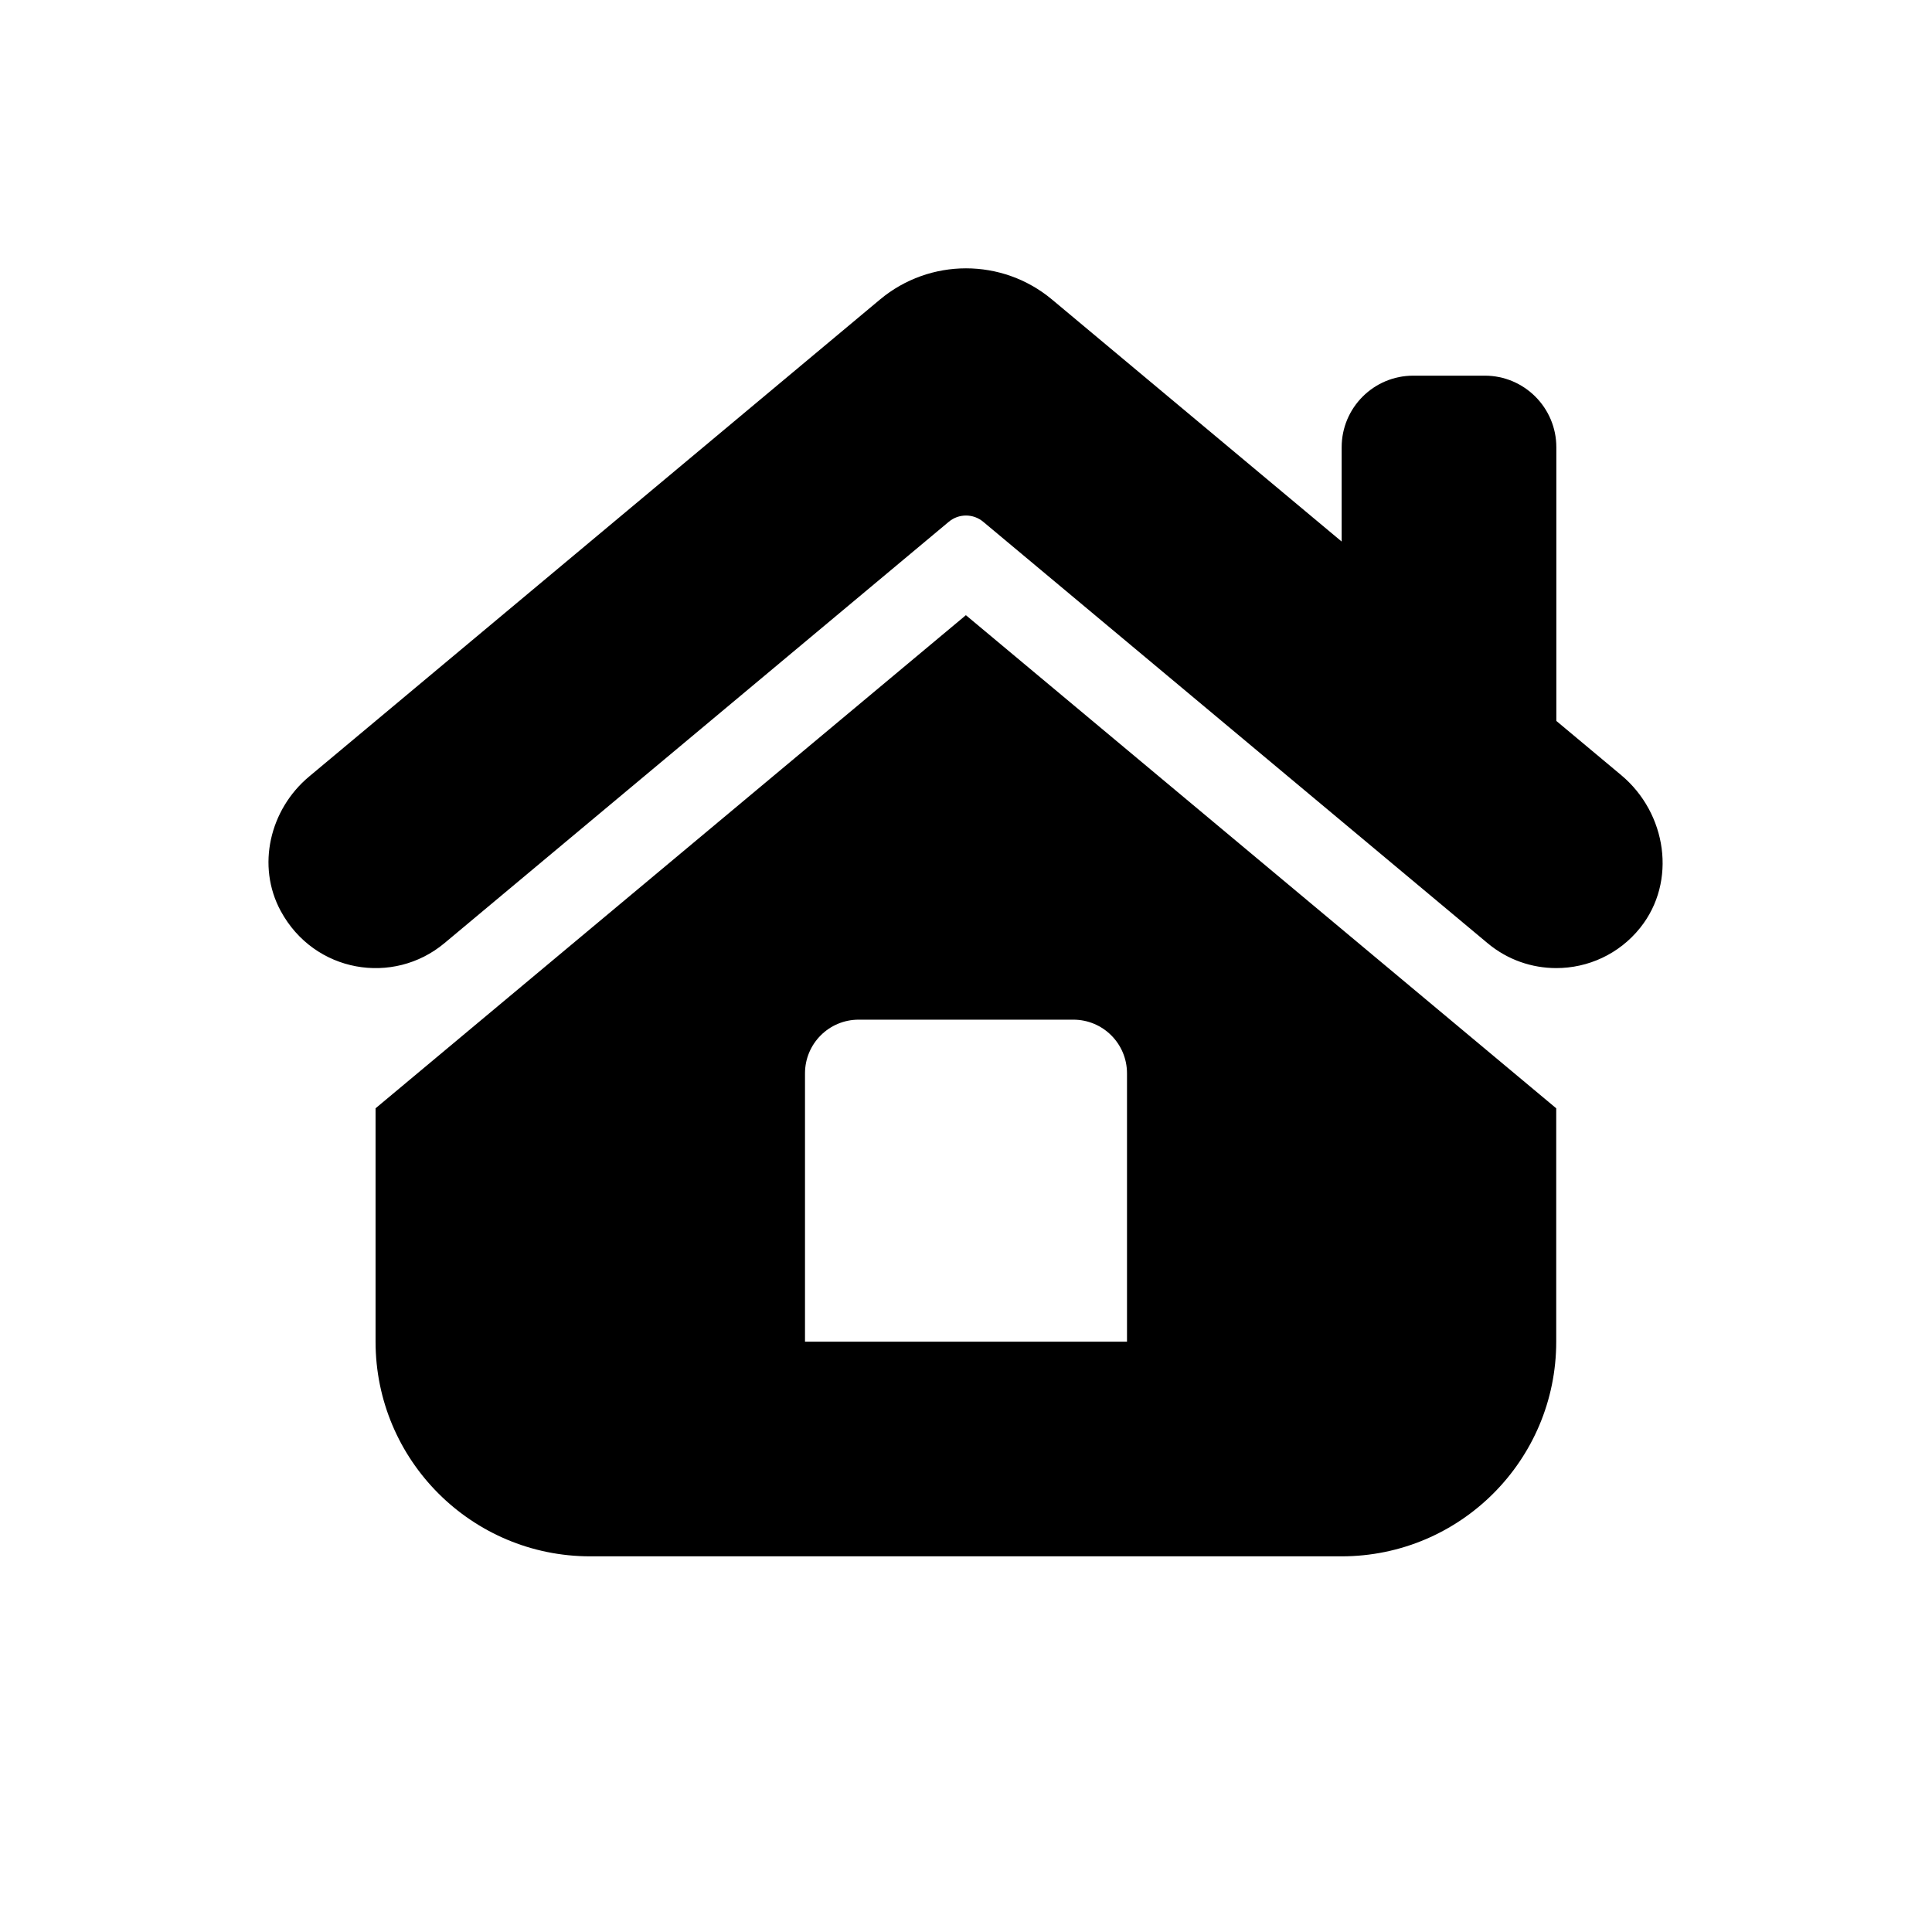
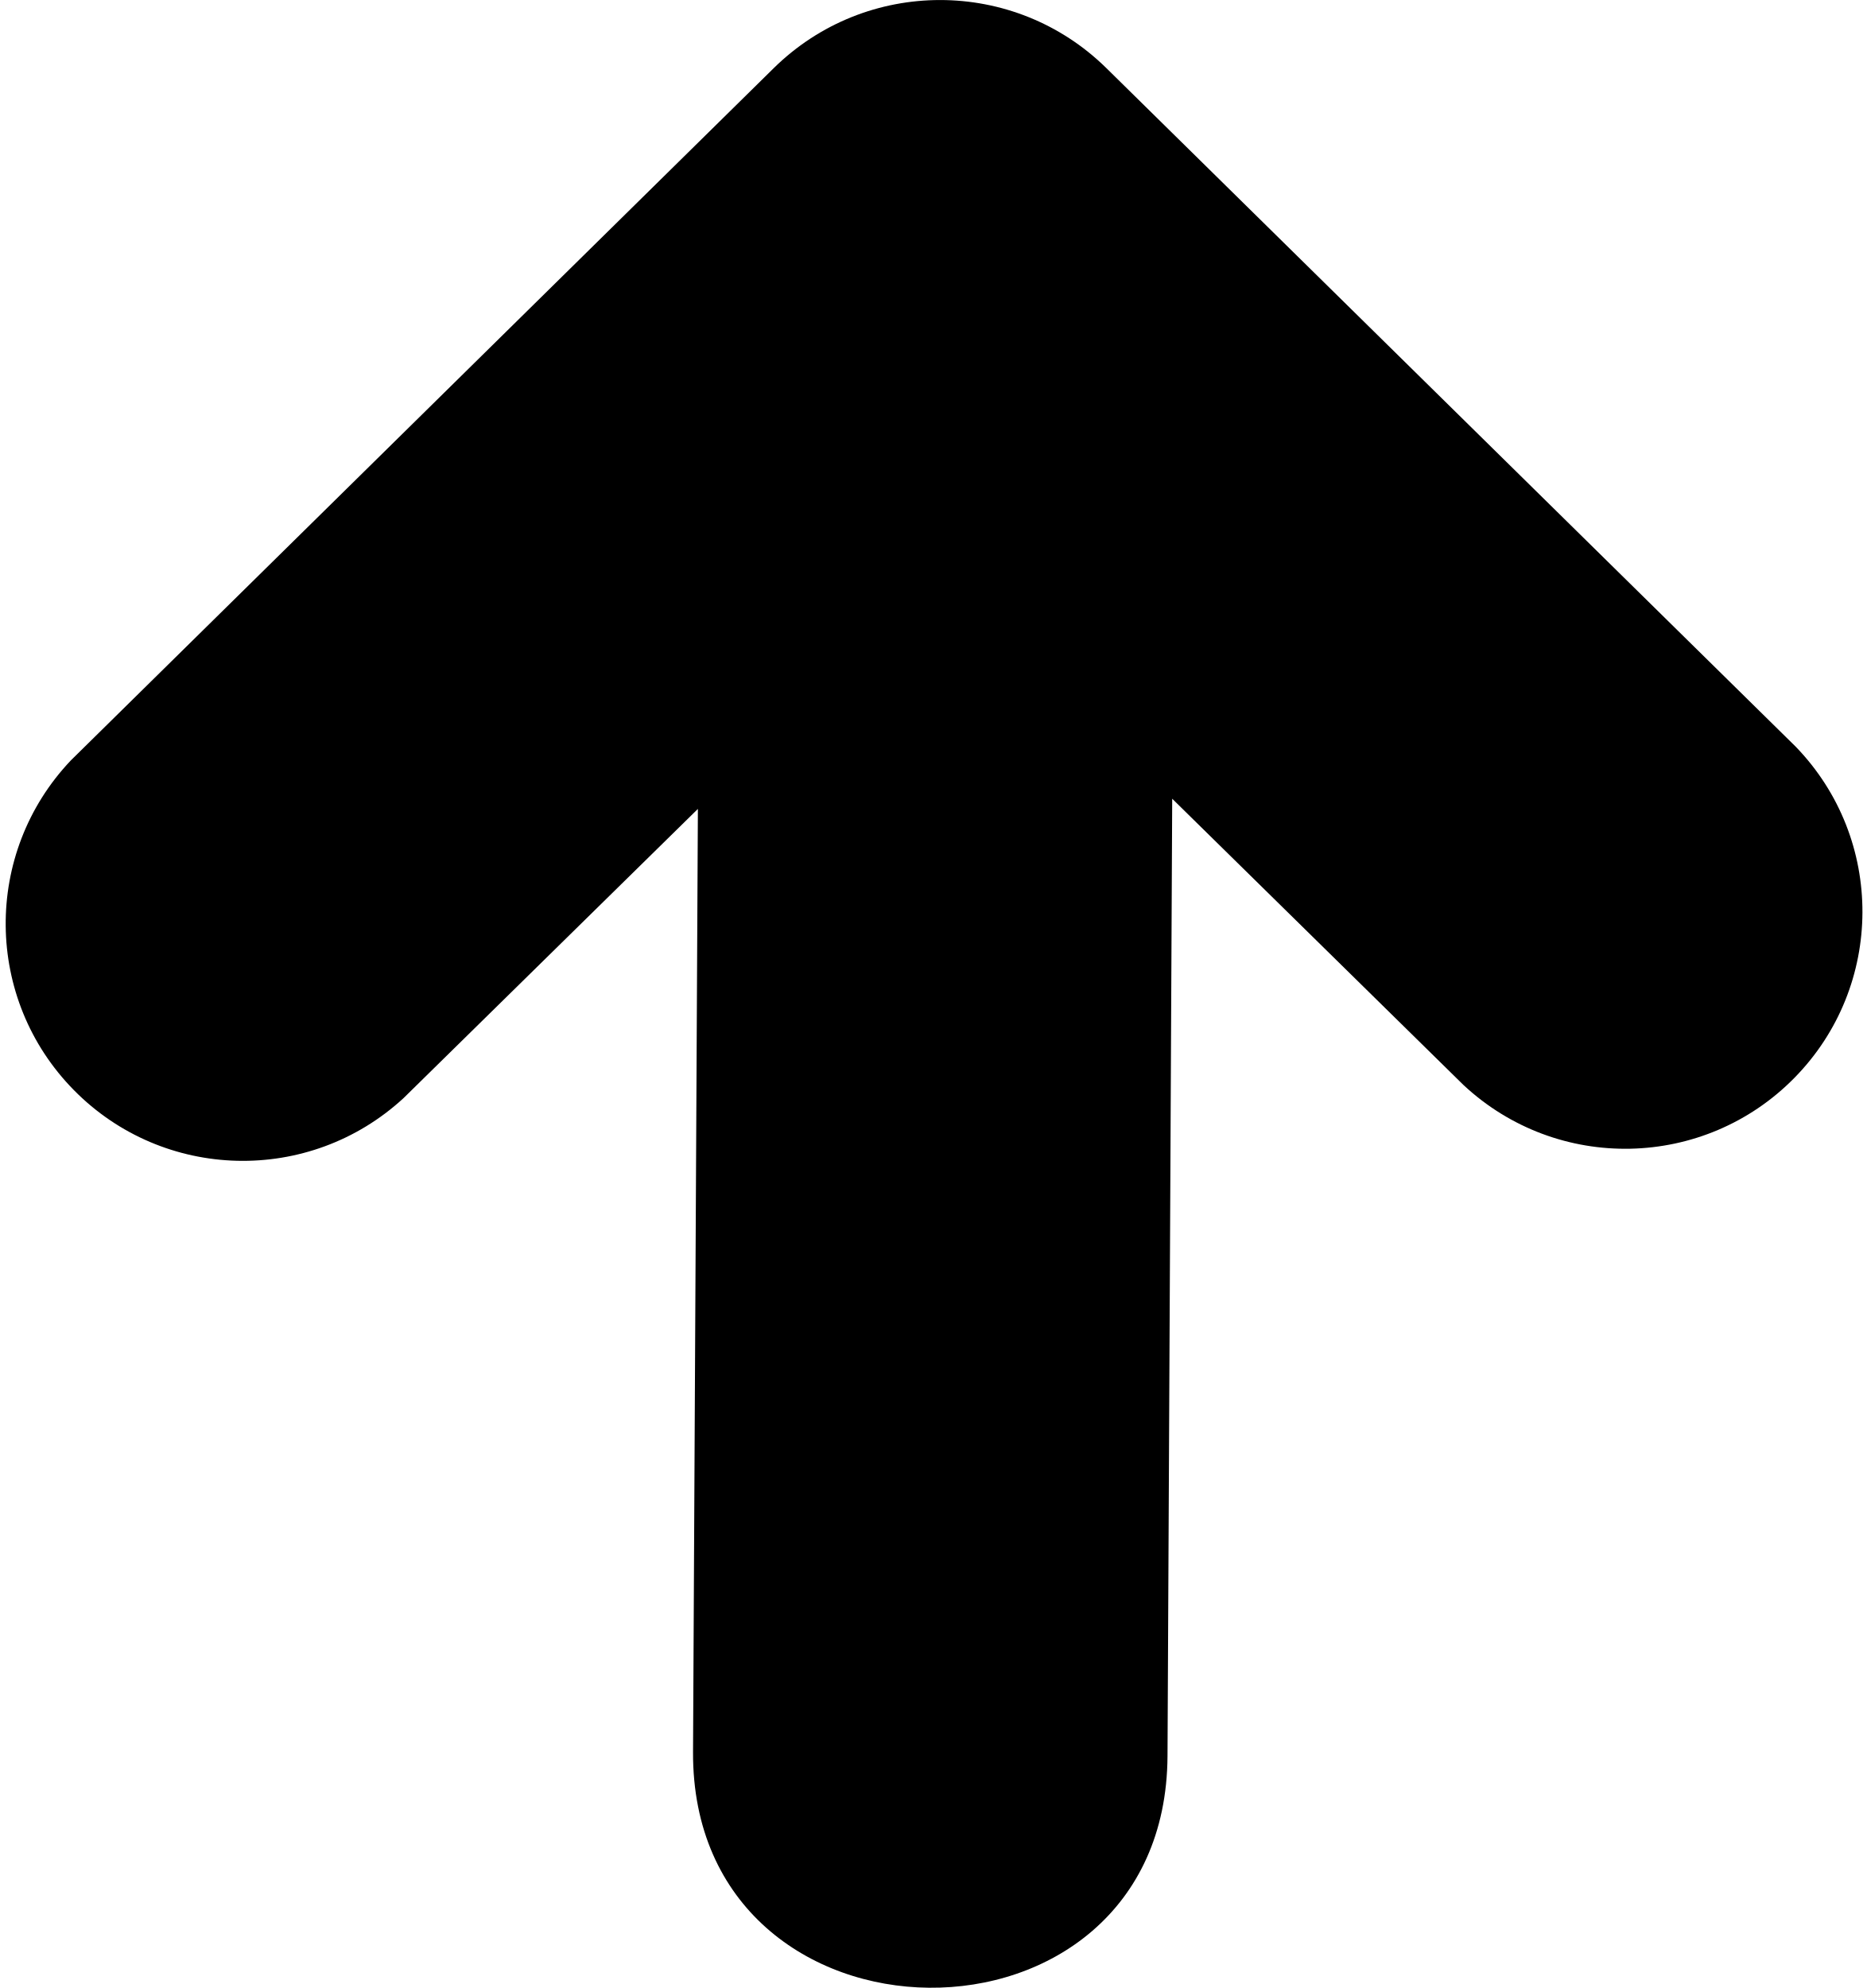
- <svg xmlns="http://www.w3.org/2000/svg" viewBox="0 0 72 72" width="64px" height="64px">
-   <path d="M 36 10 C 34.861 10 33.723 10.387 32.795 11.162 L 11.518 28.941 C 10.053 30.165 9.552 32.27 10.461 33.949 C 11.712 36.258 14.661 36.74 16.564 35.148 L 35.359 19.445 C 35.73 19.135 36.27 19.135 36.641 19.445 L 55.436 35.148 C 56.184 35.774 57.093 36.078 57.998 36.078 C 59.171 36.078 60.334 35.567 61.127 34.574 C 62.504 32.85 62.113 30.304 60.42 28.889 L 58 26.867 L 58 16.668 C 58 15.195 56.806 14 55.334 14 L 52.668 14 C 51.195 14 50 15.195 50 16.668 L 50 20.182 L 39.205 11.162 C 38.277 10.387 37.139 10 36 10 z M 35.996 22.926 L 13.996 41.303 L 13.996 50 C 13.996 54.418 17.578 58 21.996 58 L 49.996 58 C 54.414 58 57.996 54.418 57.996 50 L 57.996 41.303 L 35.996 22.926 z M 32 38 L 40 38 C 41.105 38 42 38.895 42 40 L 42 50 L 30 50 L 30 40 C 30 38.895 30.895 38 32 38 z" />
+ <svg xmlns="http://www.w3.org/2000/svg" id="Layer_1" data-name="Layer 1" viewBox="0 0 115.4 122.88">
+   <path d="M24.94,67.88A14.66,14.66,0,0,1,4.38,47L47.83,4.21a14.66,14.66,0,0,1,20.56,0L111,46.15A14.66,14.66,0,0,1,90.46,67.06l-18-17.69-.29,59.17c-.1,19.28-29.42,19-29.33-.25L43.14,50,24.94,67.88Z" />
</svg>
